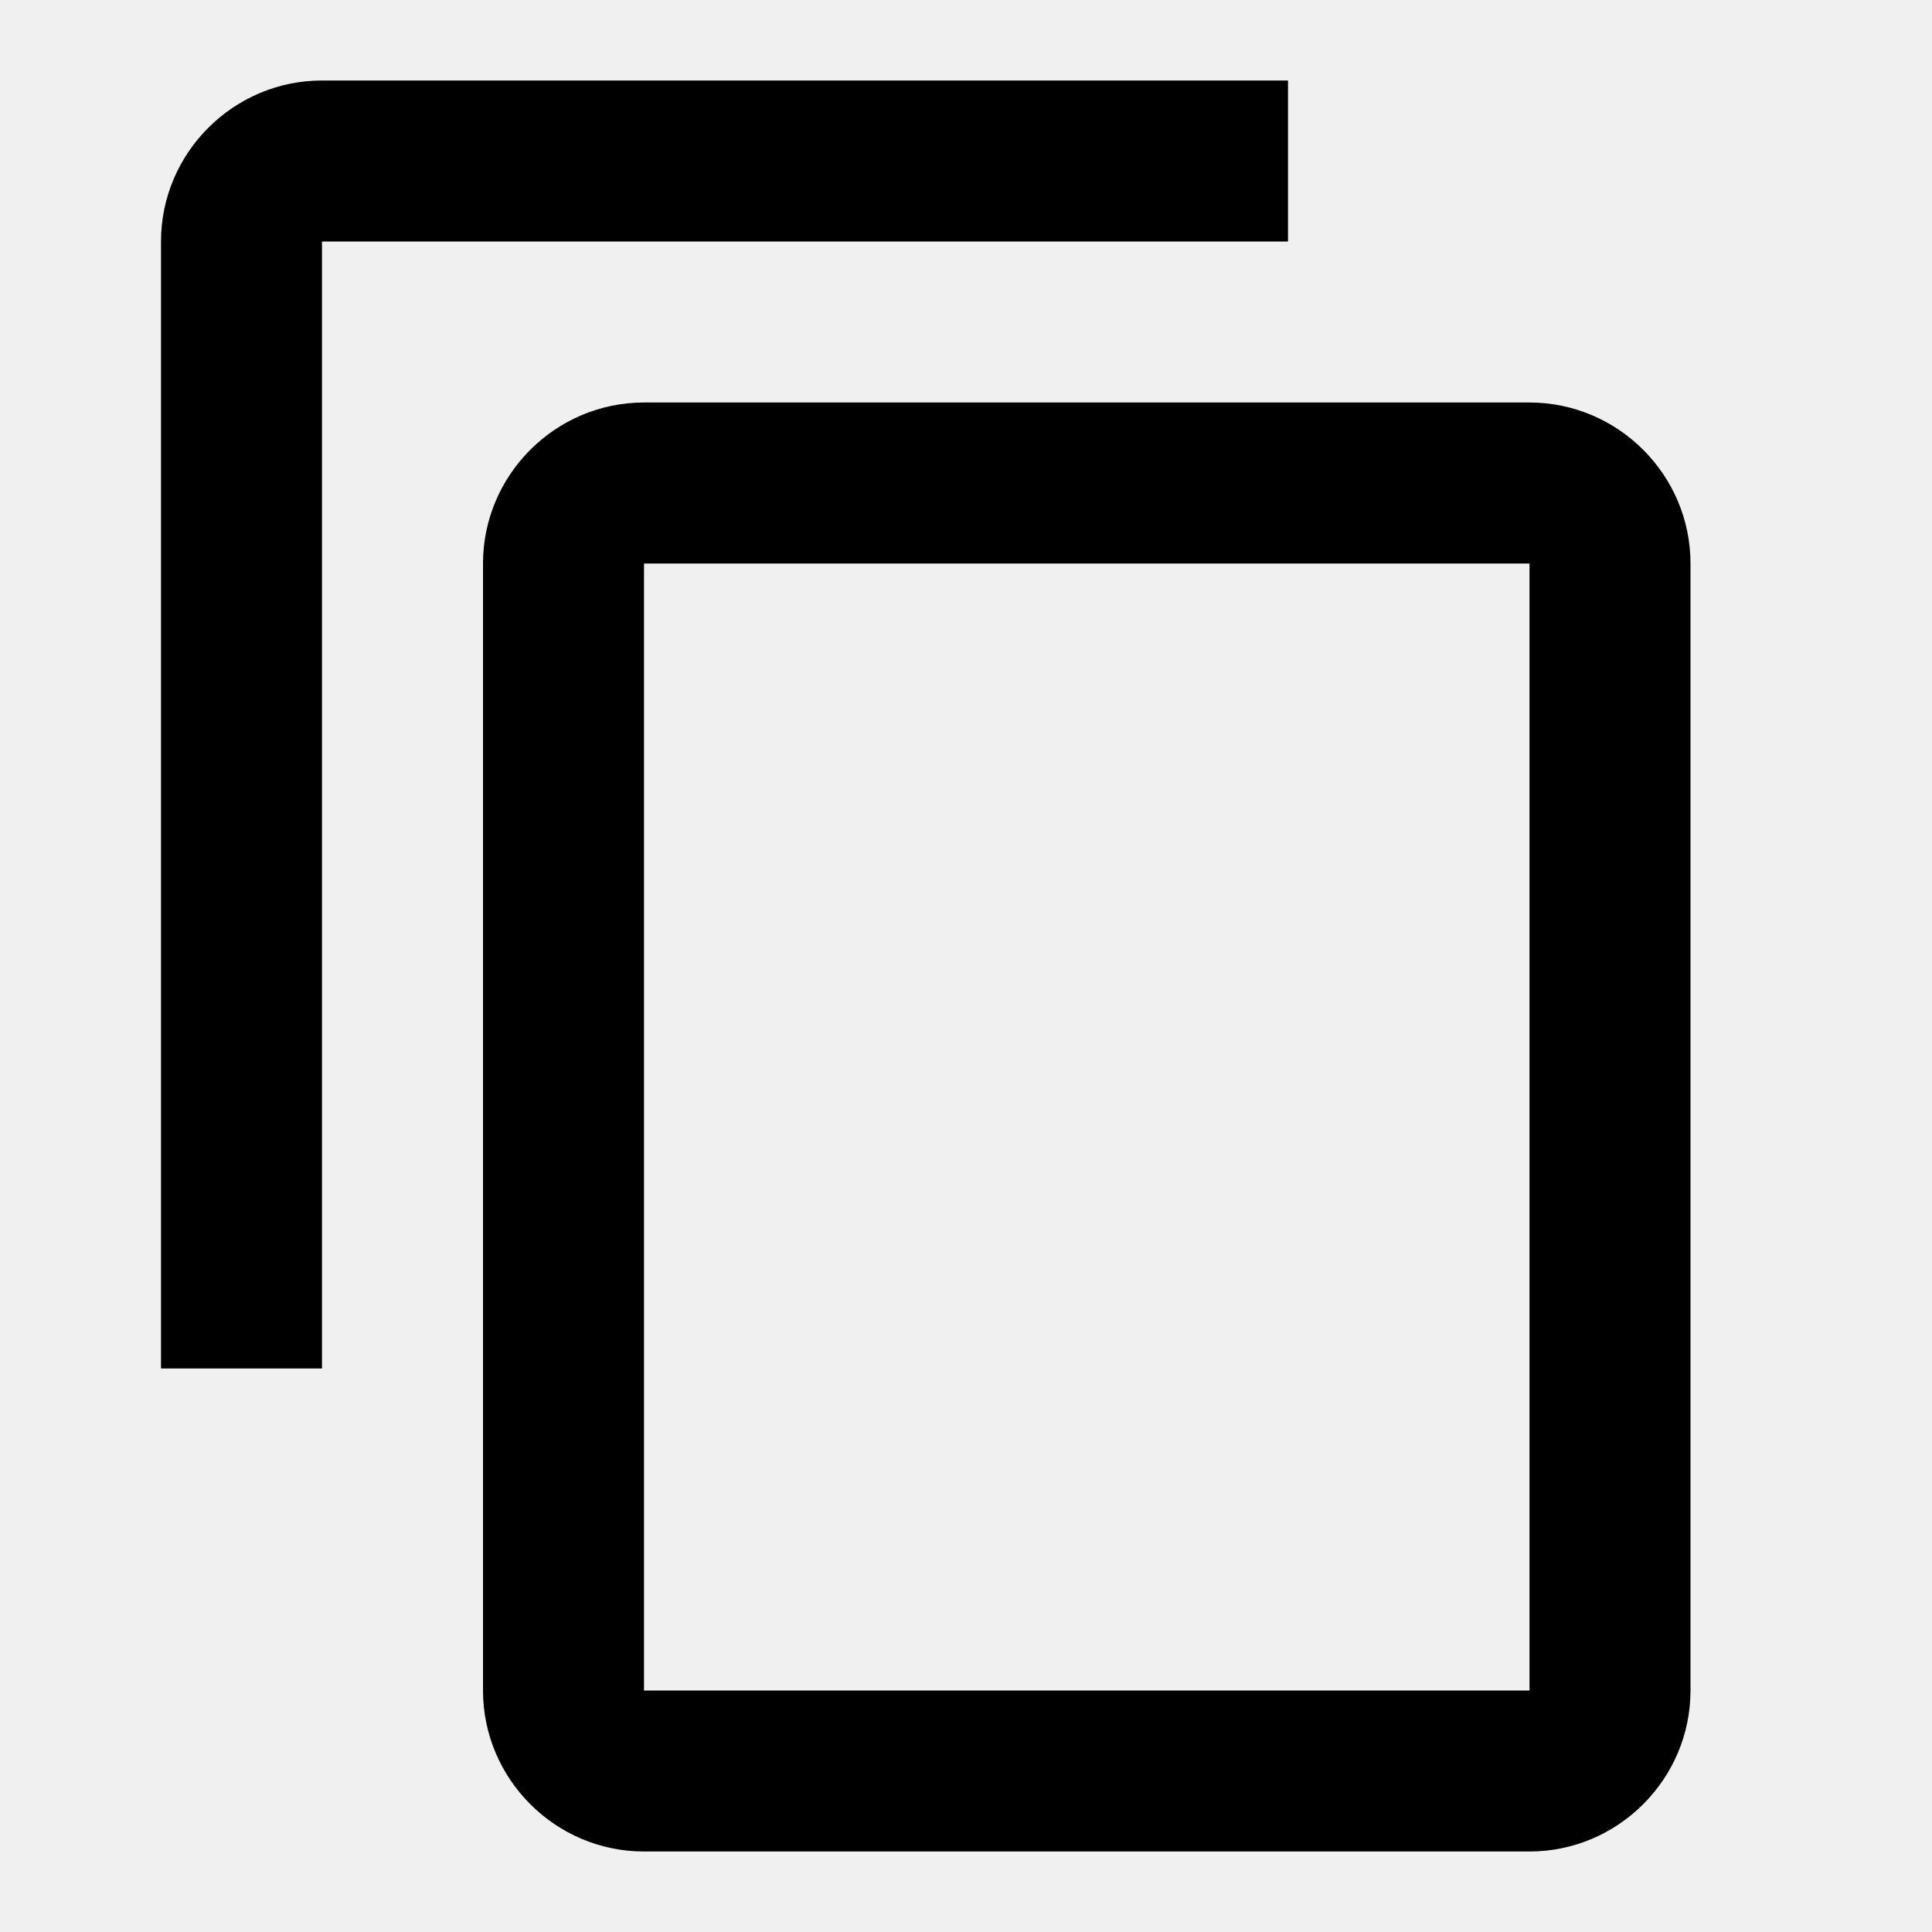
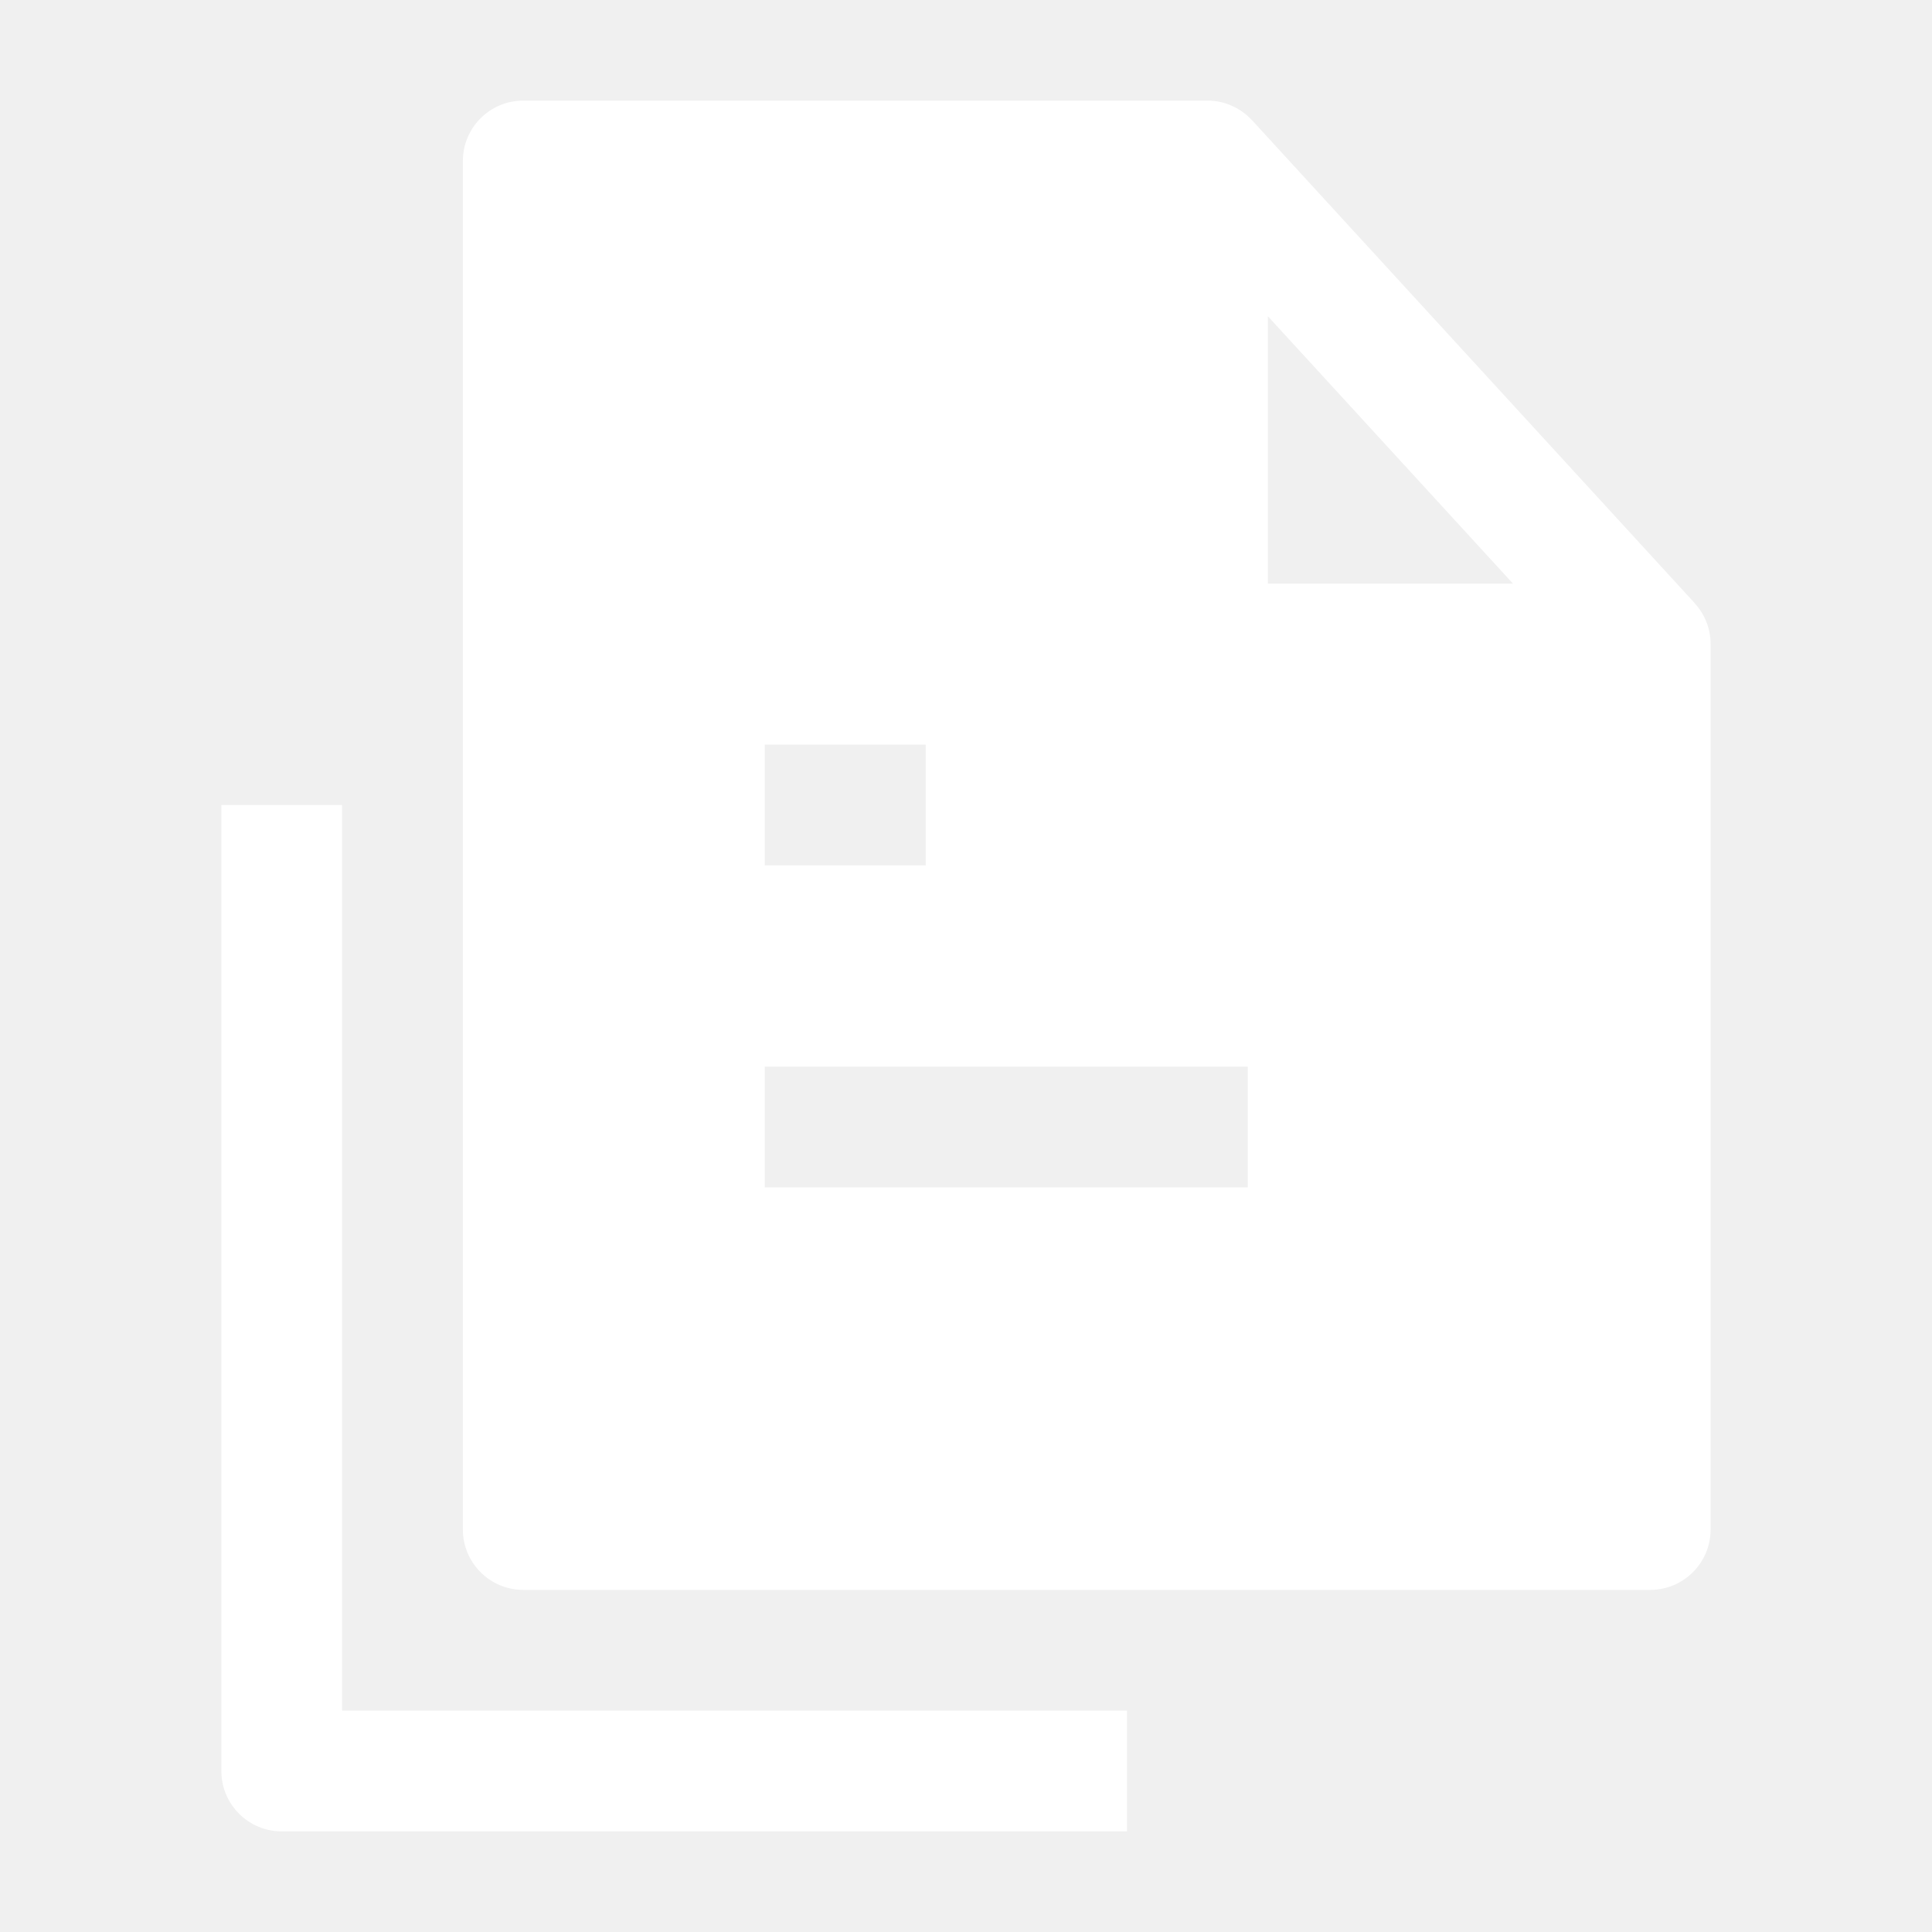
- <svg xmlns="http://www.w3.org/2000/svg" height="24" viewBox="0 0 24 24" width="24">
-   <path d="M0 0h24v24H0z" fill="none" />
-   <path d="M16 1H4c-1.1 0-2 .9-2 2v14h2V3h12V1zm3 4H8c-1.1 0-2 .9-2 2v14c0 1.1.9 2 2 2h11c1.1 0 2-.9 2-2V7c0-1.1-.9-2-2-2zm0 16H8V7h11v14z" />
+ <svg xmlns="http://www.w3.org/2000/svg" width="64" height="64" viewBox="0 0 64 64" fill="none">
+   <path d="M11.333 56.667H37.333V60.667H9.333C8.229 60.667 7.333 59.771 7.333 58.667V26.667H11.333V56.667Z" fill="white" />
+   <path fill-rule="evenodd" clip-rule="evenodd" d="M40 3.333C40.583 3.333 41.107 3.585 41.473 3.983L41.475 3.982L56.141 19.982L56.138 19.983C56.465 20.339 56.666 20.812 56.666 21.334V50.667C56.666 51.771 55.77 52.667 54.666 52.667H17.333C16.229 52.667 15.333 51.771 15.333 50.667V5.334C15.333 4.229 16.228 3.333 17.333 3.333H40ZM25.333 39.334H41.333V35.334H25.333V39.334ZM25.333 28.667H30.666V24.667H25.333V28.667ZM42 19.334H50.12L42 10.476V19.334Z" fill="white" />
</svg>
